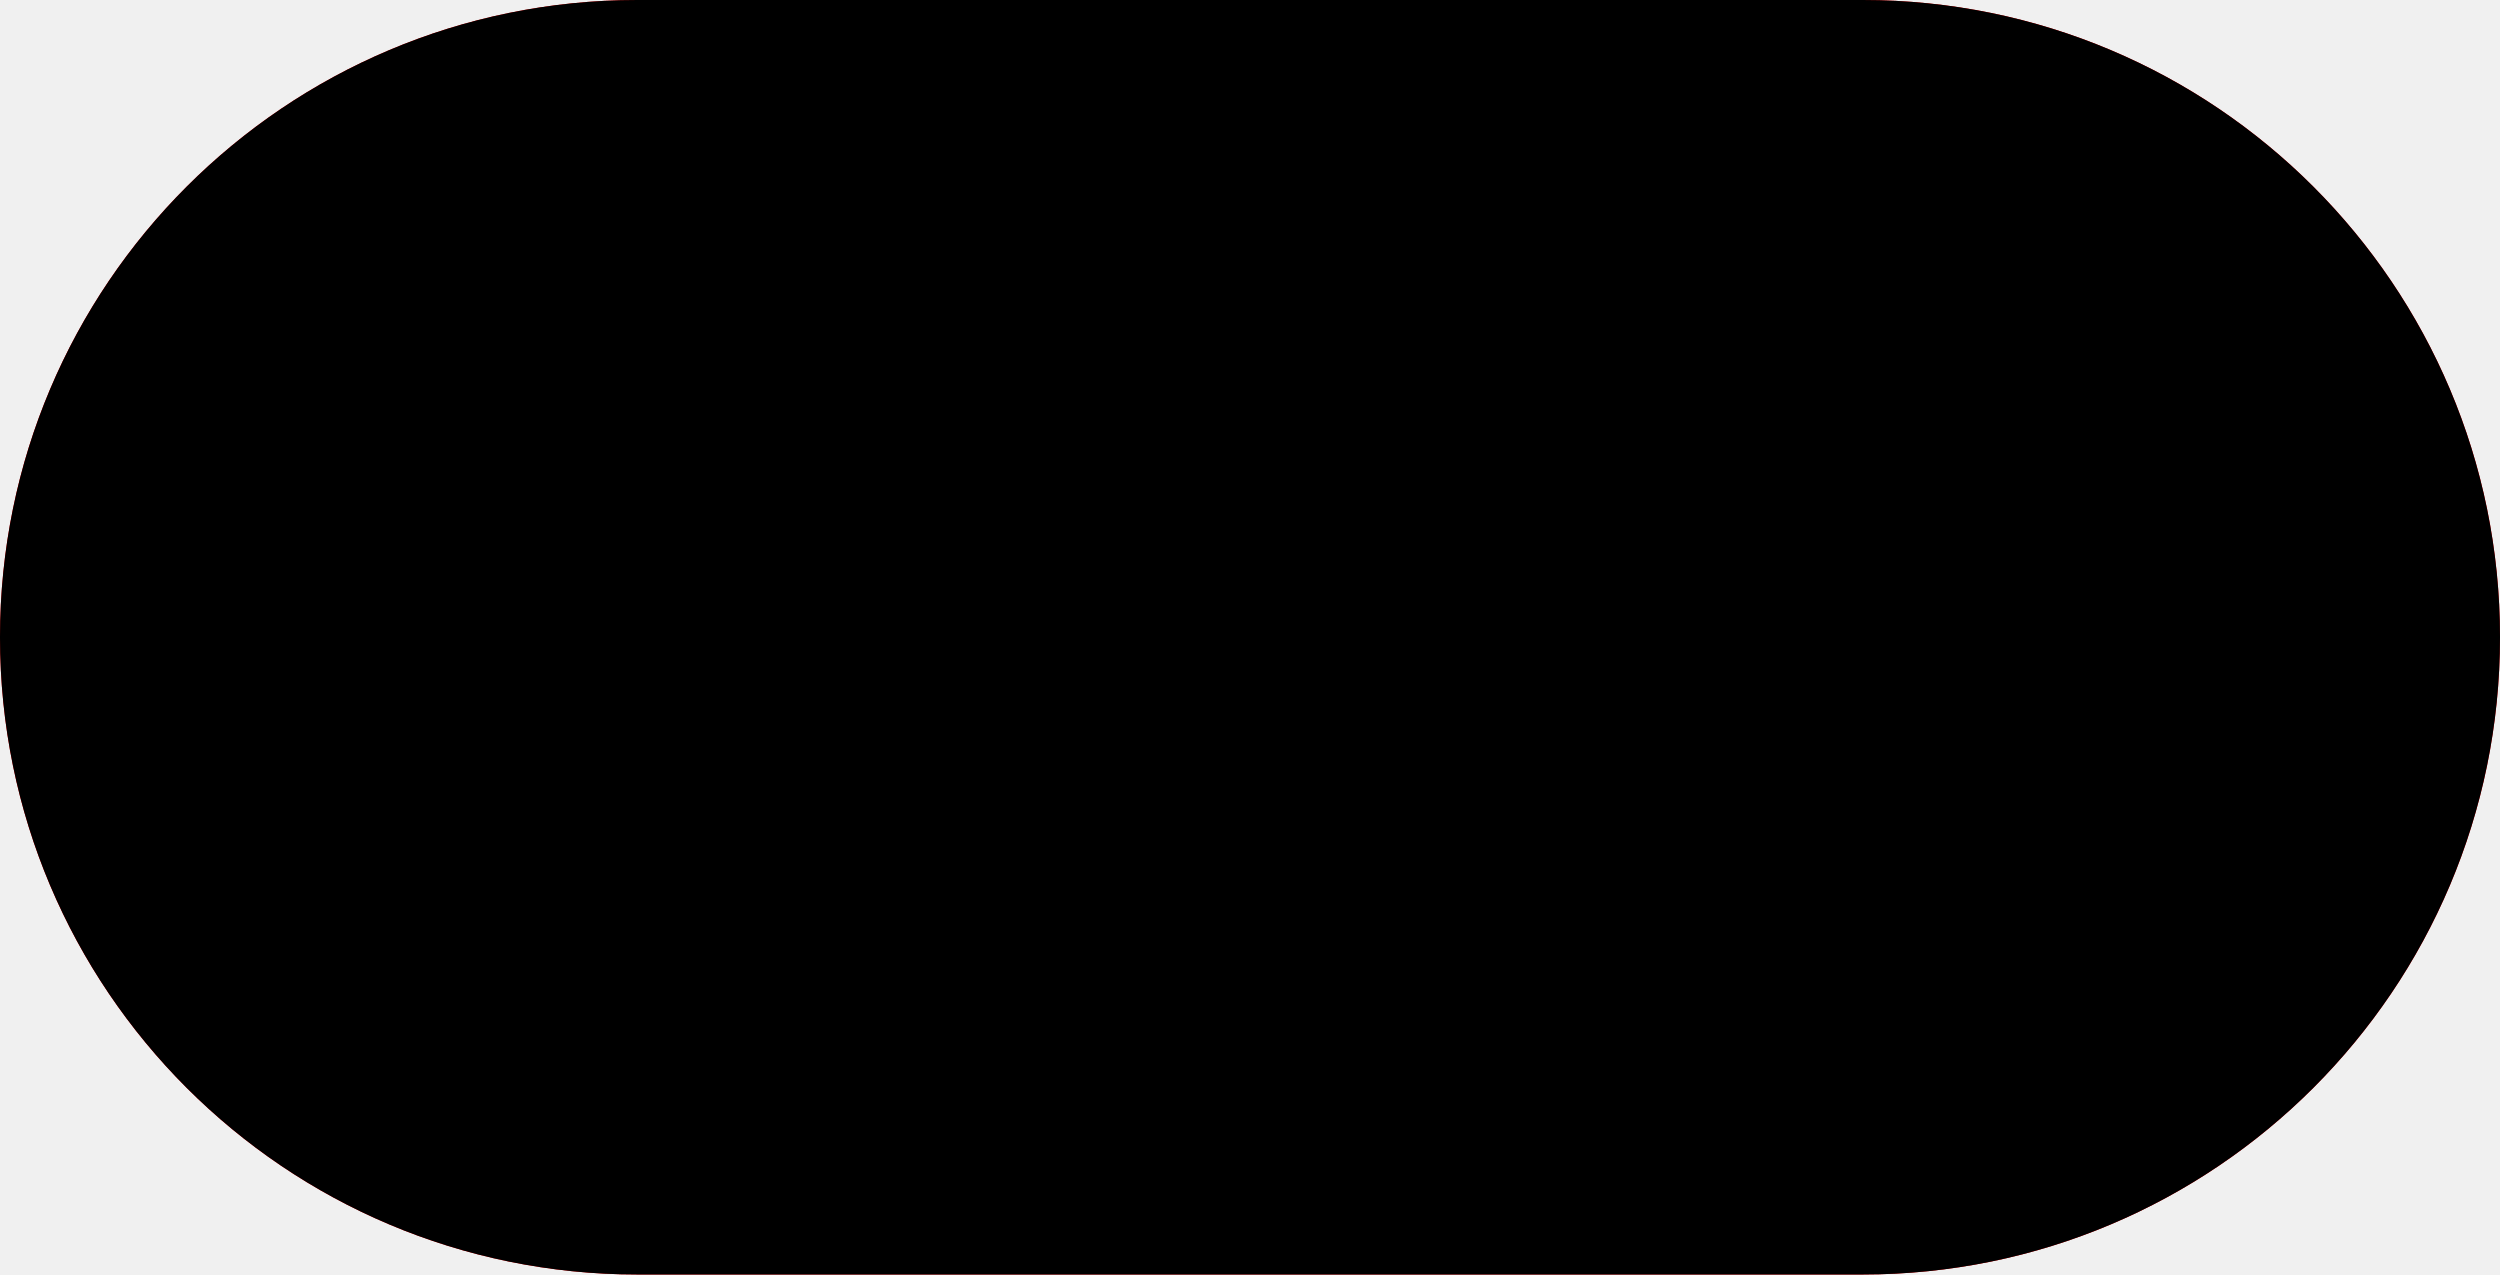
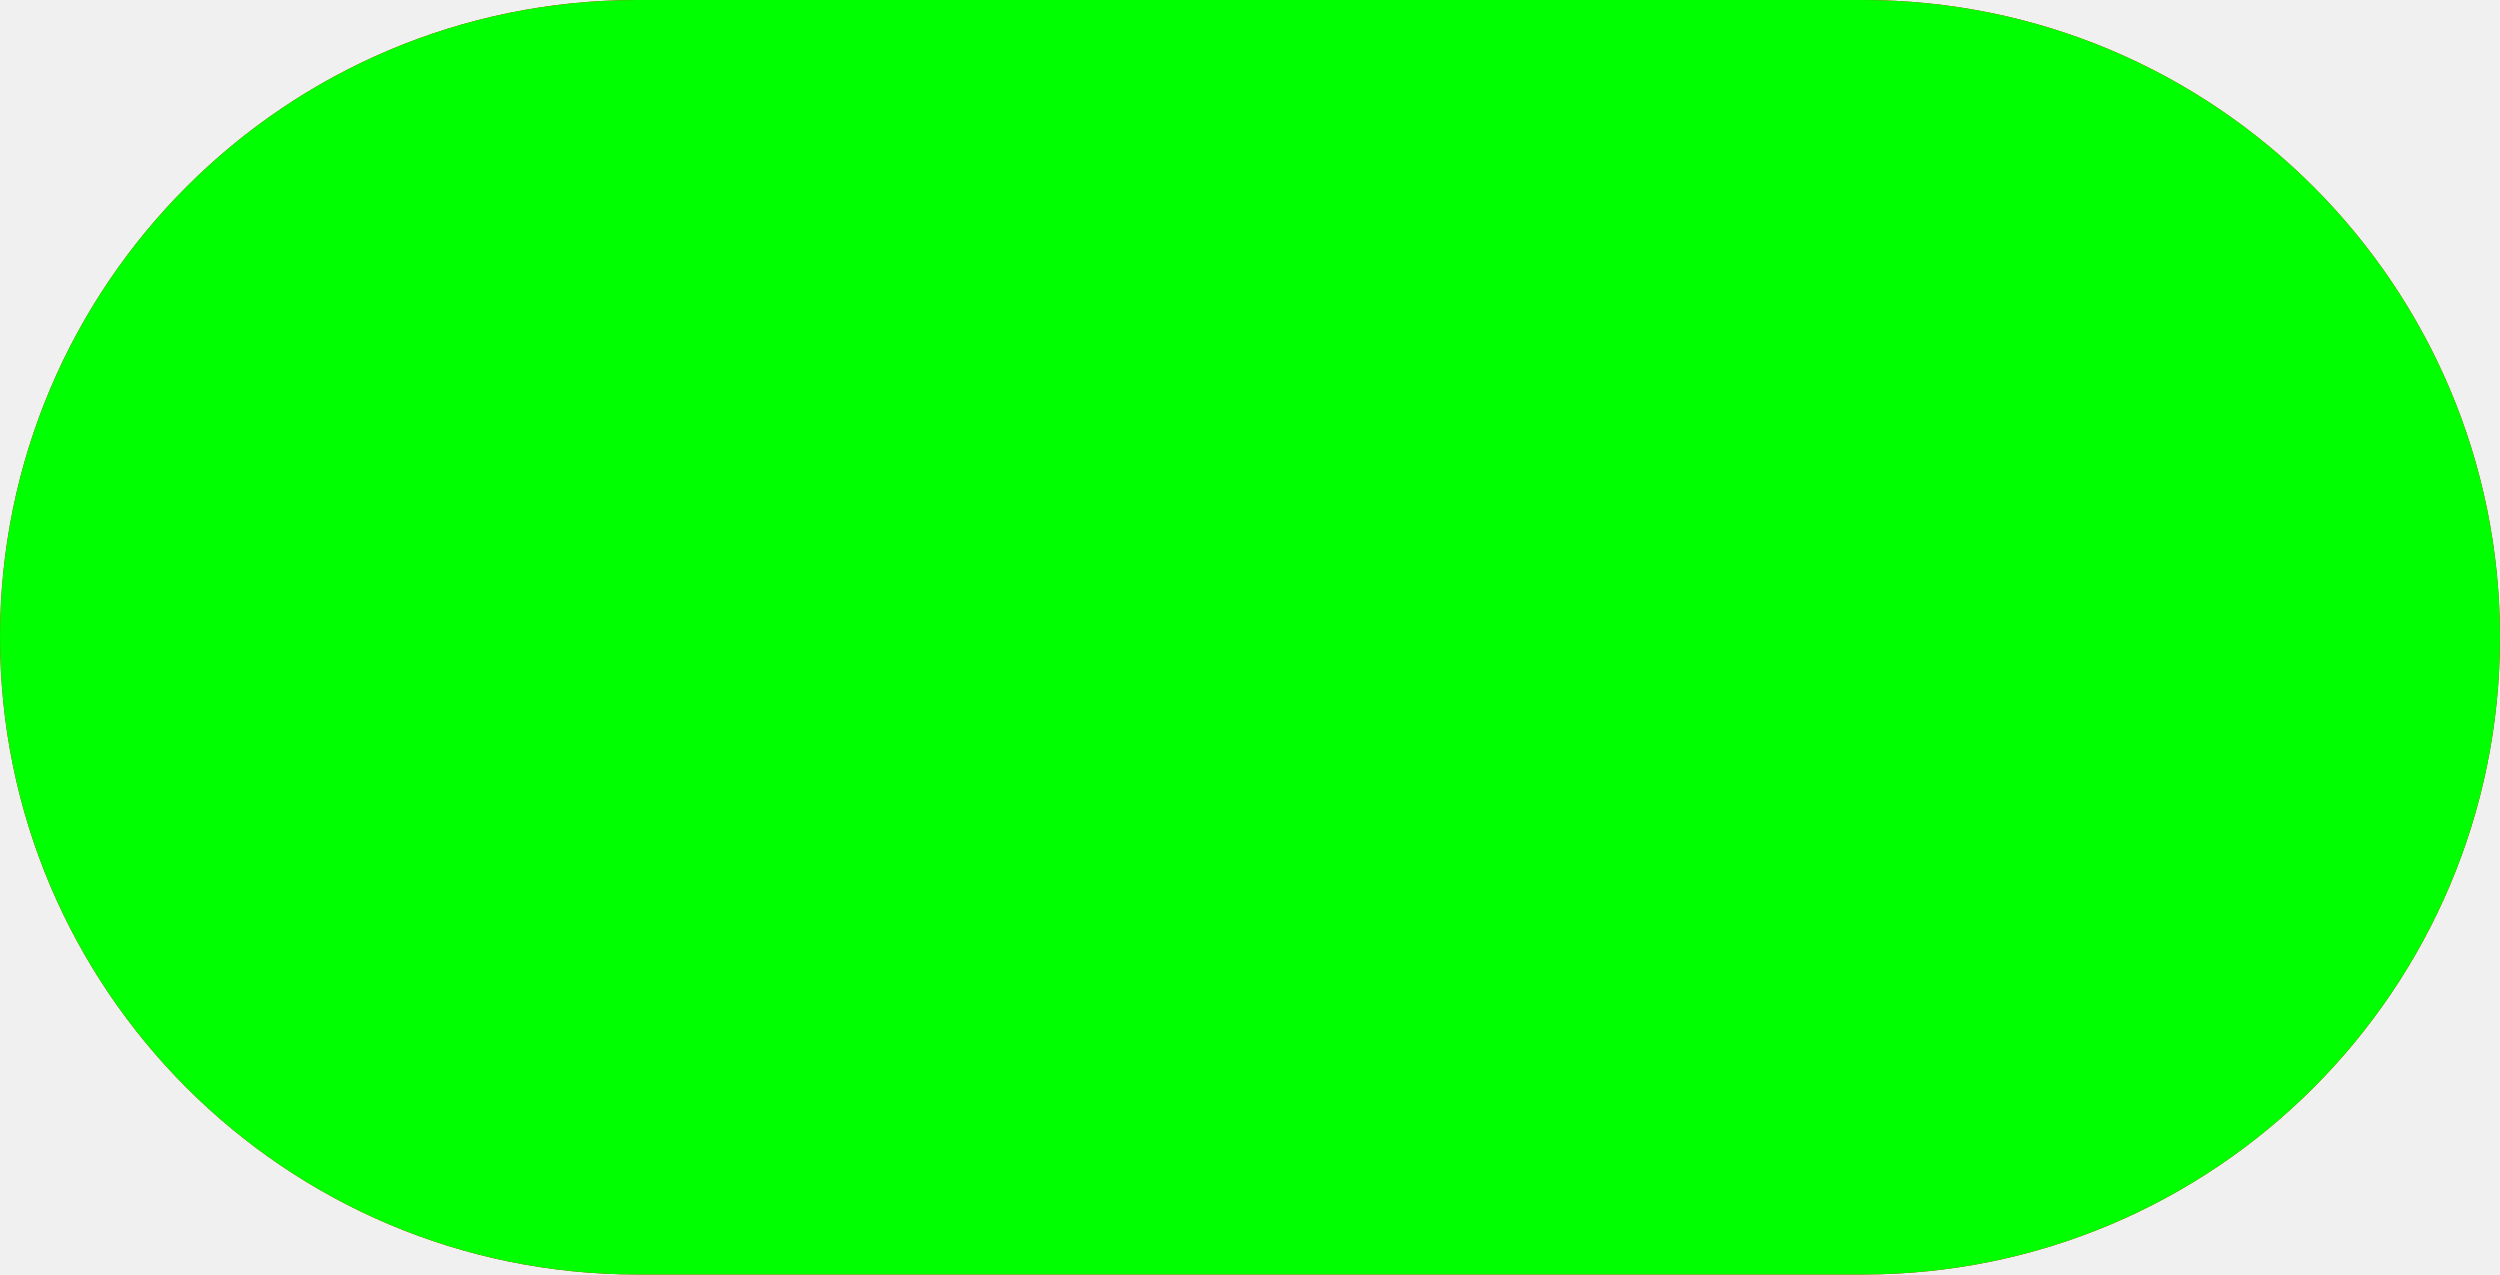
- <svg xmlns="http://www.w3.org/2000/svg" width="51" height="26" viewBox="0 0 51 26">
+ <svg xmlns="http://www.w3.org/2000/svg" width="51" height="26" viewBox="0 0 51 26" version="1.1">
  <style>
    rect#container {
        fill: #F9F9F9;
    }
    circle#light {
        fill: #F6C34A; opacity: 100%;
    }
    circle#dark {
        fill: #4C6FB6; opacity: 0%;
    }
    path#sun{
        fill: #FFFFFF;
    }
    path#dark{
        fill: #989898;
+     }
+ 
+     rect#darkContainer{
+         fill: #FF0000;
+     }
+     rect#lightContainer{
+         fill: #00FF00;
    }

    @media (prefers-color-scheme: dark){
        rect#container{
            fill: #292929;
        }
        circle#light{
            opacity: 0%;
        }
        circle#dark {
            fill: #4C6FB6; opacity: 100%;
        }
        path#sun{
            fill: #989898;
        }
        path#dark{
            fill: "white";
        }
    }
</style>
  <rect id="container" x="0" y="0" width="51" height="26" rx="13" />
  <circle id="light" cx="14" cy="13" r="11" />
  <circle id="dark" cx="37" cy="13" r="11" />
  <path id="sun" d="M13.419 8.355V7.581C13.419 7.427 13.48 7.279 13.589 7.17C13.698 7.061 13.846 7 14 7C14.154 7 14.302 7.061 14.411 7.17C14.52 7.279 14.581 7.427 14.581 7.581V8.355C14.581 8.509 14.52 8.657 14.411 8.765C14.302 8.874 14.154 8.935 14 8.935C13.846 8.935 13.698 8.874 13.589 8.765C13.48 8.657 13.419 8.509 13.419 8.355ZM17.29 13C17.29 13.651 17.097 14.287 16.736 14.828C16.374 15.369 15.86 15.791 15.259 16.04C14.658 16.289 13.996 16.354 13.358 16.227C12.72 16.1 12.134 15.787 11.673 15.327C11.213 14.866 10.9 14.28 10.773 13.642C10.646 13.004 10.711 12.342 10.96 11.741C11.209 11.14 11.631 10.626 12.172 10.264C12.713 9.903 13.349 9.71 14 9.71C14.872 9.711 15.709 10.057 16.326 10.674C16.942 11.291 17.289 12.128 17.29 13ZM16.129 13C16.966 13.581 14.815 15.85 14.581 15.5C14.347 15.15 13.389 15.29 13 15.129C12.611 14.968 9.355 11.753 13.585 10.912C13.172 10.994 12.792 11.197 12.495 11.495C12.197 11.792 11.994 12.172 11.912 12.585C11.83 12.998 11.872 13.426 12.033 13.815C12.194 14.204 12.467 14.536 12.817 14.77C13.167 15.004 13.579 15.129 14 15.129C14.565 15.128 15.106 14.904 15.505 14.505C15.904 14.106 16.128 13.565 16.129 13ZM10.299 10.12C10.353 10.175 10.417 10.217 10.488 10.247C10.558 10.276 10.634 10.291 10.71 10.291C10.787 10.291 10.862 10.276 10.933 10.247C11.003 10.217 11.067 10.175 11.121 10.12C11.175 10.066 11.218 10.002 11.248 9.932C11.277 9.861 11.292 9.786 11.292 9.709C11.292 9.633 11.277 9.557 11.248 9.487C11.218 9.416 11.175 9.352 11.121 9.298L10.541 8.717C10.432 8.608 10.284 8.547 10.13 8.547C9.975 8.547 9.827 8.608 9.718 8.717C9.609 8.826 9.548 8.974 9.548 9.129C9.548 9.283 9.609 9.431 9.718 9.54L10.299 10.12ZM10.299 15.879L9.718 16.459C9.664 16.513 9.621 16.577 9.592 16.648C9.563 16.718 9.548 16.794 9.548 16.87C9.548 16.947 9.563 17.023 9.592 17.093C9.621 17.164 9.664 17.228 9.718 17.282C9.827 17.391 9.975 17.452 10.13 17.452C10.206 17.452 10.281 17.437 10.352 17.408C10.423 17.379 10.487 17.336 10.541 17.282L11.121 16.701C11.23 16.592 11.292 16.444 11.292 16.29C11.292 16.136 11.23 15.988 11.121 15.879C11.012 15.77 10.864 15.708 10.71 15.708C10.556 15.708 10.408 15.77 10.299 15.879ZM17.29 10.29C17.367 10.29 17.442 10.275 17.513 10.246C17.583 10.217 17.647 10.174 17.701 10.12L18.282 9.54C18.336 9.486 18.379 9.422 18.408 9.351C18.437 9.281 18.452 9.205 18.452 9.129C18.452 9.052 18.437 8.977 18.408 8.906C18.379 8.835 18.336 8.771 18.282 8.717C18.228 8.663 18.164 8.62 18.093 8.591C18.023 8.562 17.947 8.547 17.87 8.547C17.794 8.547 17.718 8.562 17.648 8.591C17.577 8.62 17.513 8.663 17.459 8.717L16.878 9.298C16.797 9.379 16.741 9.483 16.719 9.596C16.696 9.709 16.707 9.826 16.752 9.932C16.796 10.039 16.87 10.13 16.966 10.193C17.062 10.257 17.175 10.291 17.29 10.29ZM17.701 15.88C17.592 15.77 17.444 15.709 17.29 15.709C17.136 15.709 16.988 15.77 16.878 15.88C16.77 15.989 16.708 16.137 16.708 16.291C16.708 16.445 16.77 16.593 16.878 16.702L17.459 17.283C17.568 17.392 17.716 17.453 17.87 17.453C18.025 17.453 18.173 17.392 18.282 17.283C18.391 17.174 18.452 17.026 18.452 16.872C18.452 16.717 18.391 16.569 18.282 16.46L17.701 15.88ZM9.935 13C9.935 12.846 9.874 12.698 9.765 12.589C9.657 12.48 9.509 12.419 9.355 12.419H8.581C8.427 12.419 8.279 12.48 8.17 12.589C8.061 12.698 8 12.846 8 13C8 13.154 8.061 13.302 8.17 13.411C8.279 13.52 8.427 13.581 8.581 13.581H9.355C9.509 13.581 9.657 13.52 9.765 13.411C9.874 13.302 9.935 13.154 9.935 13ZM14 17.064C13.846 17.064 13.698 17.126 13.589 17.235C13.48 17.343 13.419 17.491 13.419 17.645V18.419C13.419 18.573 13.48 18.721 13.589 18.83C13.698 18.939 13.846 19 14 19C14.154 19 14.302 18.939 14.411 18.83C14.52 18.721 14.581 18.573 14.581 18.419V17.645C14.581 17.491 14.52 17.343 14.411 17.235C14.302 17.126 14.154 17.064 14 17.064ZM19.419 12.419H18.645C18.491 12.419 18.343 12.48 18.235 12.589C18.126 12.698 18.064 12.846 18.064 13C18.064 13.154 18.126 13.302 18.235 13.411C18.343 13.52 18.491 13.581 18.645 13.581H19.419C19.573 13.581 19.721 13.52 19.83 13.411C19.939 13.302 20 13.154 20 13C20 12.846 19.939 12.698 19.83 12.589C19.721 12.48 19.573 12.419 19.419 12.419Z" />
  <path id="moon" d="M37.696 19C36.186 19 34.737 18.4 33.668 17.332C32.6 16.263 32 14.814 32 13.304C32 10.996 33.326 8.926 35.379 8.033C35.451 8.001 35.531 7.992 35.609 8.007C35.686 8.022 35.758 8.059 35.813 8.115C35.869 8.171 35.907 8.242 35.922 8.32C35.936 8.397 35.927 8.477 35.896 8.55C35.66 9.091 35.536 9.784 35.536 10.554C35.536 13.261 37.739 15.464 40.446 15.464C41.216 15.464 41.909 15.34 42.45 15.104C42.523 15.073 42.603 15.064 42.68 15.078C42.758 15.093 42.829 15.131 42.885 15.187C42.941 15.242 42.978 15.314 42.993 15.391C43.008 15.469 42.999 15.549 42.967 15.621C42.074 17.674 40.004 19 37.696 19Z" />
-   <rect id="darkContainer" x="0" y="0" width="51" height="26" rx="13" fill-opacity="100%" fill="#FF0000">
+   <rect id="darkContainer" x="0" y="0" width="51" height="26" rx="13" fill-opacity="100%">
    <animate id="dark-to-light-animation" dur="1.001s" attributeName="width" values="51; 0" fill="freeze" begin="click" />
    <animate dur="1.001s" attributeName="width" values="0; 51" begin="light-to-dark-animation.end" fill="freeze" />
-     <animate dur="1.001s" attributeName="height" values="26; 0" fill="freeze" begin="dark-to-light-animation.begin" />
-     <animate dur="1.001s" attributeName="height" values="0; 26" begin="light-to-dark-animation.end" fill="freeze" />
-     <animate dur="1.001s" attributeName="fill-opacity" values="100%; 0" fill="freeze" begin="dark-to-light-animation.begin" />
-     <animate dur="1.001s" attributeName="fill-opacity" values="0; 100%" begin="light-to-dark-animation.end" fill="freeze" />
+     <animate dur="1.001s" id="dark-to-light-animation2" attributeName="height" values="26; 0" fill="freeze" begin="click" />
+     <animate dur="1.001s" attributeName="height" values="0; 26" begin="light-to-dark-animation2.end" fill="freeze" />
+     <animate dur="1.001s" id="dark-to-light-animation3" attributeName="fill-opacity" values="100%; 0" fill="freeze" begin="click" />
+     <animate dur="1.001s" attributeName="fill-opacity" values="0; 100%" begin="light-to-dark-animation3.end" fill="freeze" />
  </rect>
-   <rect id="lightContainer" x="0" y="0" width="51" height="26" rx="13" fill-opacity="100%" fill="FFFFFF">
+   <rect id="lightContainer" x="0" y="0" width="51" height="26" rx="13" fill-opacity="100%">
    <animate id="light-to-dark-animation" dur="1.001s" attributeName="width" values="51; 0" fill="freeze" begin="click" />
    <animate dur="1.001s" attributeName="width" values="0; 51" begin="dark-to-light-animation.end" fill="freeze" />
-     <animate dur="1.001s" attributeName="height" values="26; 0" fill="freeze" begin="light-to-dark-animation.begin" />
-     <animate dur="1.001s" attributeName="height" values="0; 26" begin="dark-to-light-animation.end" fill="freeze" />
-     <animate dur="1.001s" attributeName="fill-opacity" values="100%; 0" fill="freeze" begin="light-to-dark-animation.begin" />
-     <animate dur="1.001s" attributeName="fill-opacity" values="0; 100%" begin="dark-to-light-animation.end" fill="freeze" />
+     <animate id="light-to-dark-animation2" dur="1.001s" attributeName="height" values="26; 0" fill="freeze" begin="click" />
+     <animate dur="1.001s" attributeName="height" values="0; 26" begin="dark-to-light-animation2.end" fill="freeze" />
+     <animate id="light-to-dark-animation3" dur="1.001s" attributeName="fill-opacity" values="100%; 0" fill="freeze" begin="click" />
+     <animate dur="1.001s" attributeName="fill-opacity" values="0; 100%" begin="dark-to-light-animation3.end" fill="freeze" />
  </rect>
</svg>
